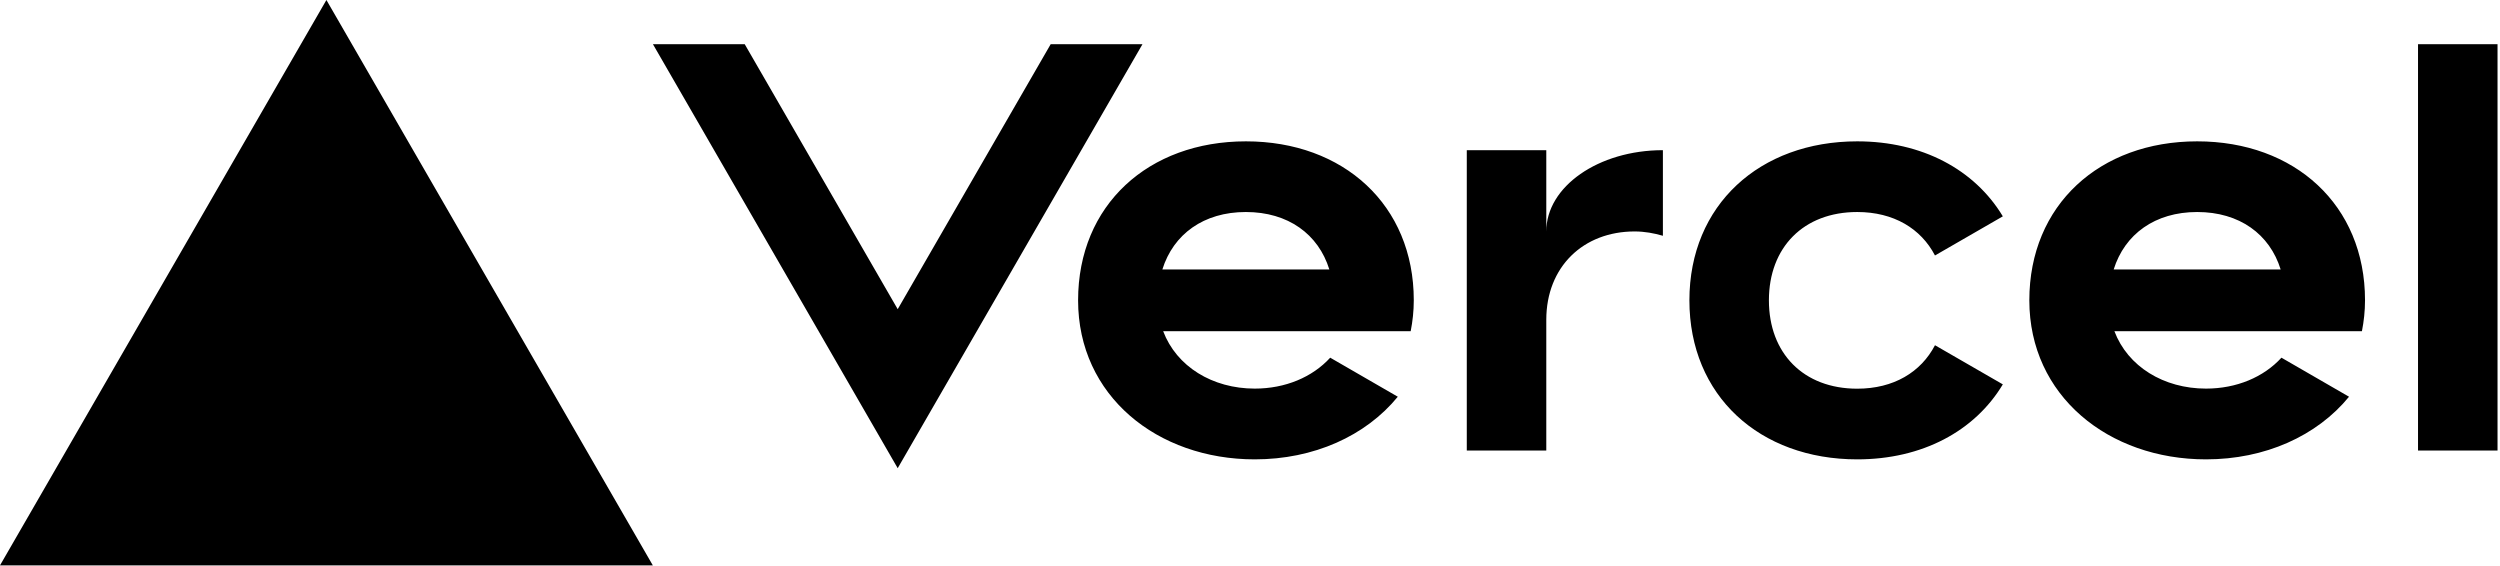
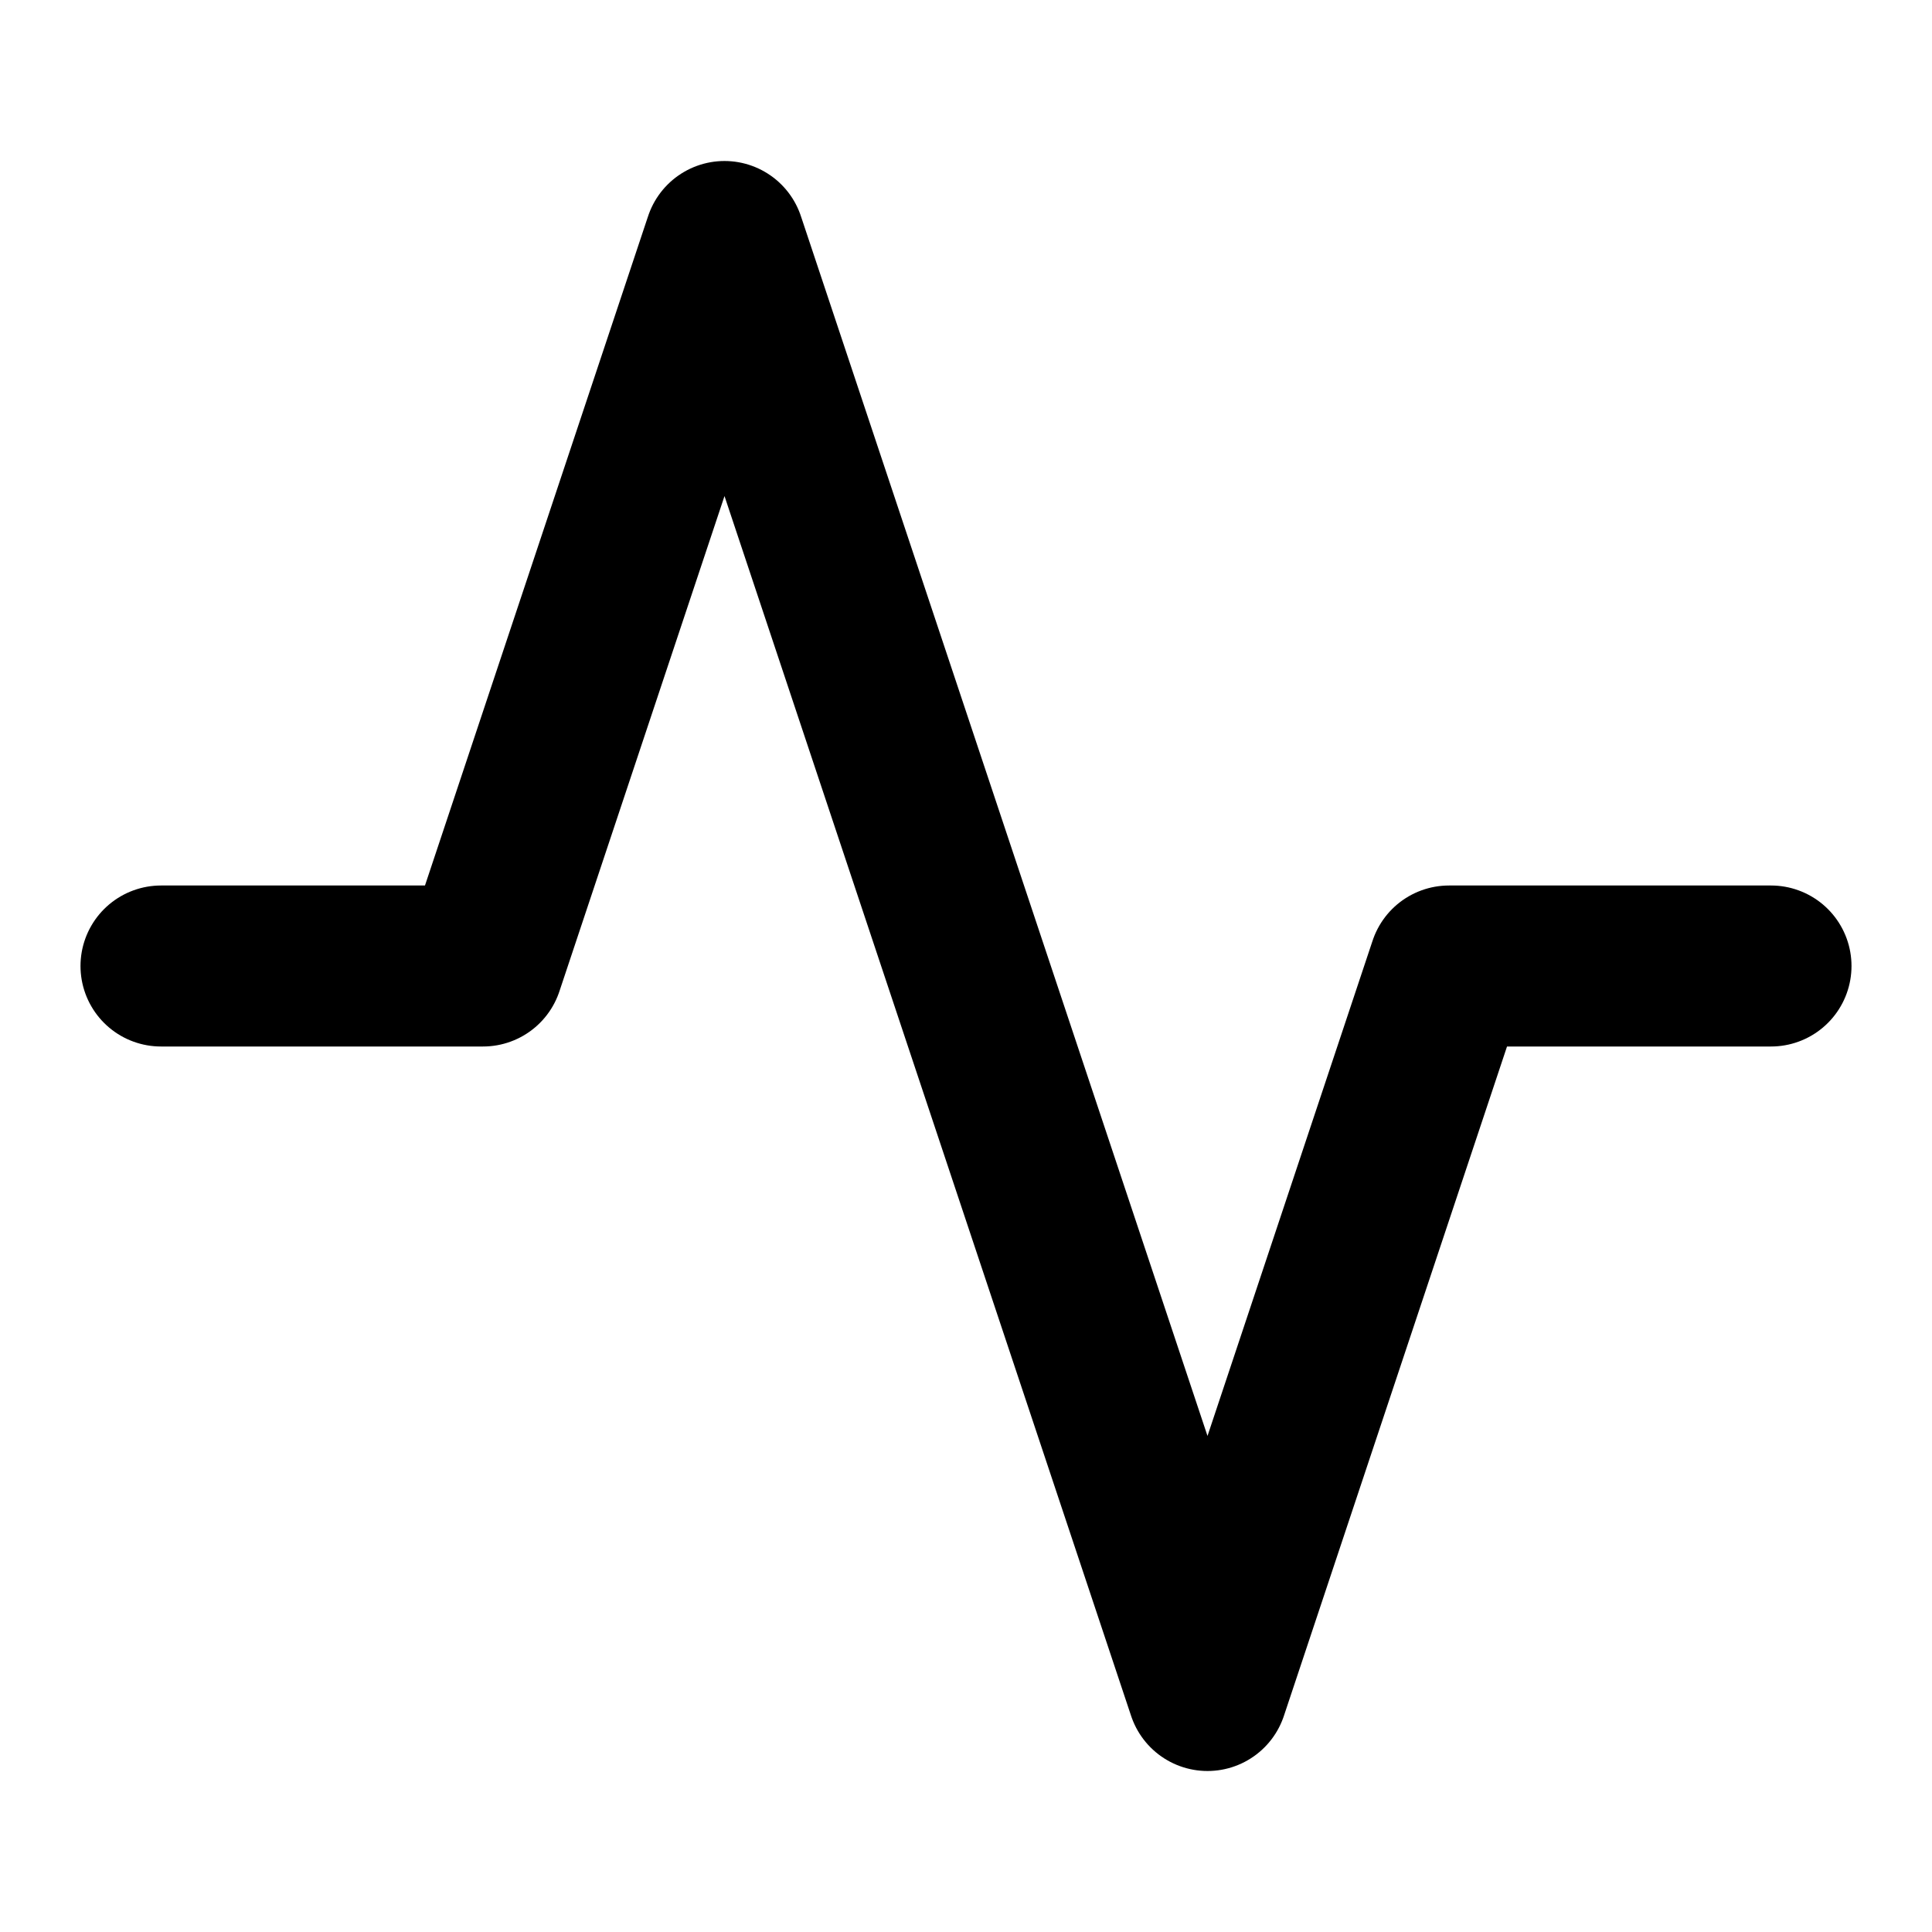
- <svg xmlns="http://www.w3.org/2000/svg" width="283" height="64" viewBox="0 0 283 64" fill="none">
-   <path d="M141.04 16c-11.04 0-19 7.2-19 18s8.96 18 20 18c6.67 0 12.55-2.64 16.19-7.09l-7.65-4.42c-2.02 2.21-5.09 3.5-8.54 3.5-4.79 0-8.86-2.5-10.37-6.5h28.02c.22-1.12.35-2.28.35-3.5 0-10.79-7.96-17.99-19-17.99zm-9.46 14.5c1.25-3.99 4.67-6.5 9.45-6.5 4.79 0 8.21 2.51 9.45 6.5h-18.9zM248.72 16c-11.04 0-19 7.2-19 18s8.96 18 20 18c6.67 0 12.55-2.64 16.19-7.09l-7.65-4.42c-2.02 2.21-5.09 3.5-8.54 3.5-4.79 0-8.86-2.5-10.37-6.5h28.02c.22-1.12.35-2.28.35-3.5 0-10.79-7.96-17.99-19-17.99zm-9.45 14.5c1.25-3.99 4.67-6.5 9.45-6.5 4.79 0 8.21 2.51 9.45 6.5h-18.9zM200.24 34c0 6 3.92 10 10 10 4.12 0 7.21-1.87 8.8-4.92l7.68 4.43c-3.18 5.3-9.14 8.49-16.48 8.49-11.05 0-19-7.2-19-18s7.96-18 19-18c7.34 0 13.29 3.19 16.48 8.49l-7.68 4.43c-1.59-3.05-4.68-4.92-8.8-4.92-6.07 0-10 4-10 10zm82.48-29v46h-9V5h9zM36.95 0L73.9 64H0L36.95 0zm92.38 5l-27.71 48L73.91 5H84.3l17.32 30 17.32-30h10.39zm58.91 12v9.69c-1-.29-2.06-.49-3.2-.49-5.81 0-10 4-10 10V51h-9V17h9v9.2c0-5.08 5.91-9.2 13.2-9.2z" fill="#000" />
+ <svg xmlns="http://www.w3.org/2000/svg" width="24" height="24" viewBox="0 0 24 24" fill="none" stroke="currentColor" stroke-width="2" stroke-linecap="round" stroke-linejoin="round" class="feather feather-activity">
+   <polyline points="22 12 18 12 15 21 9 3 6 12 2 12" />
</svg>
